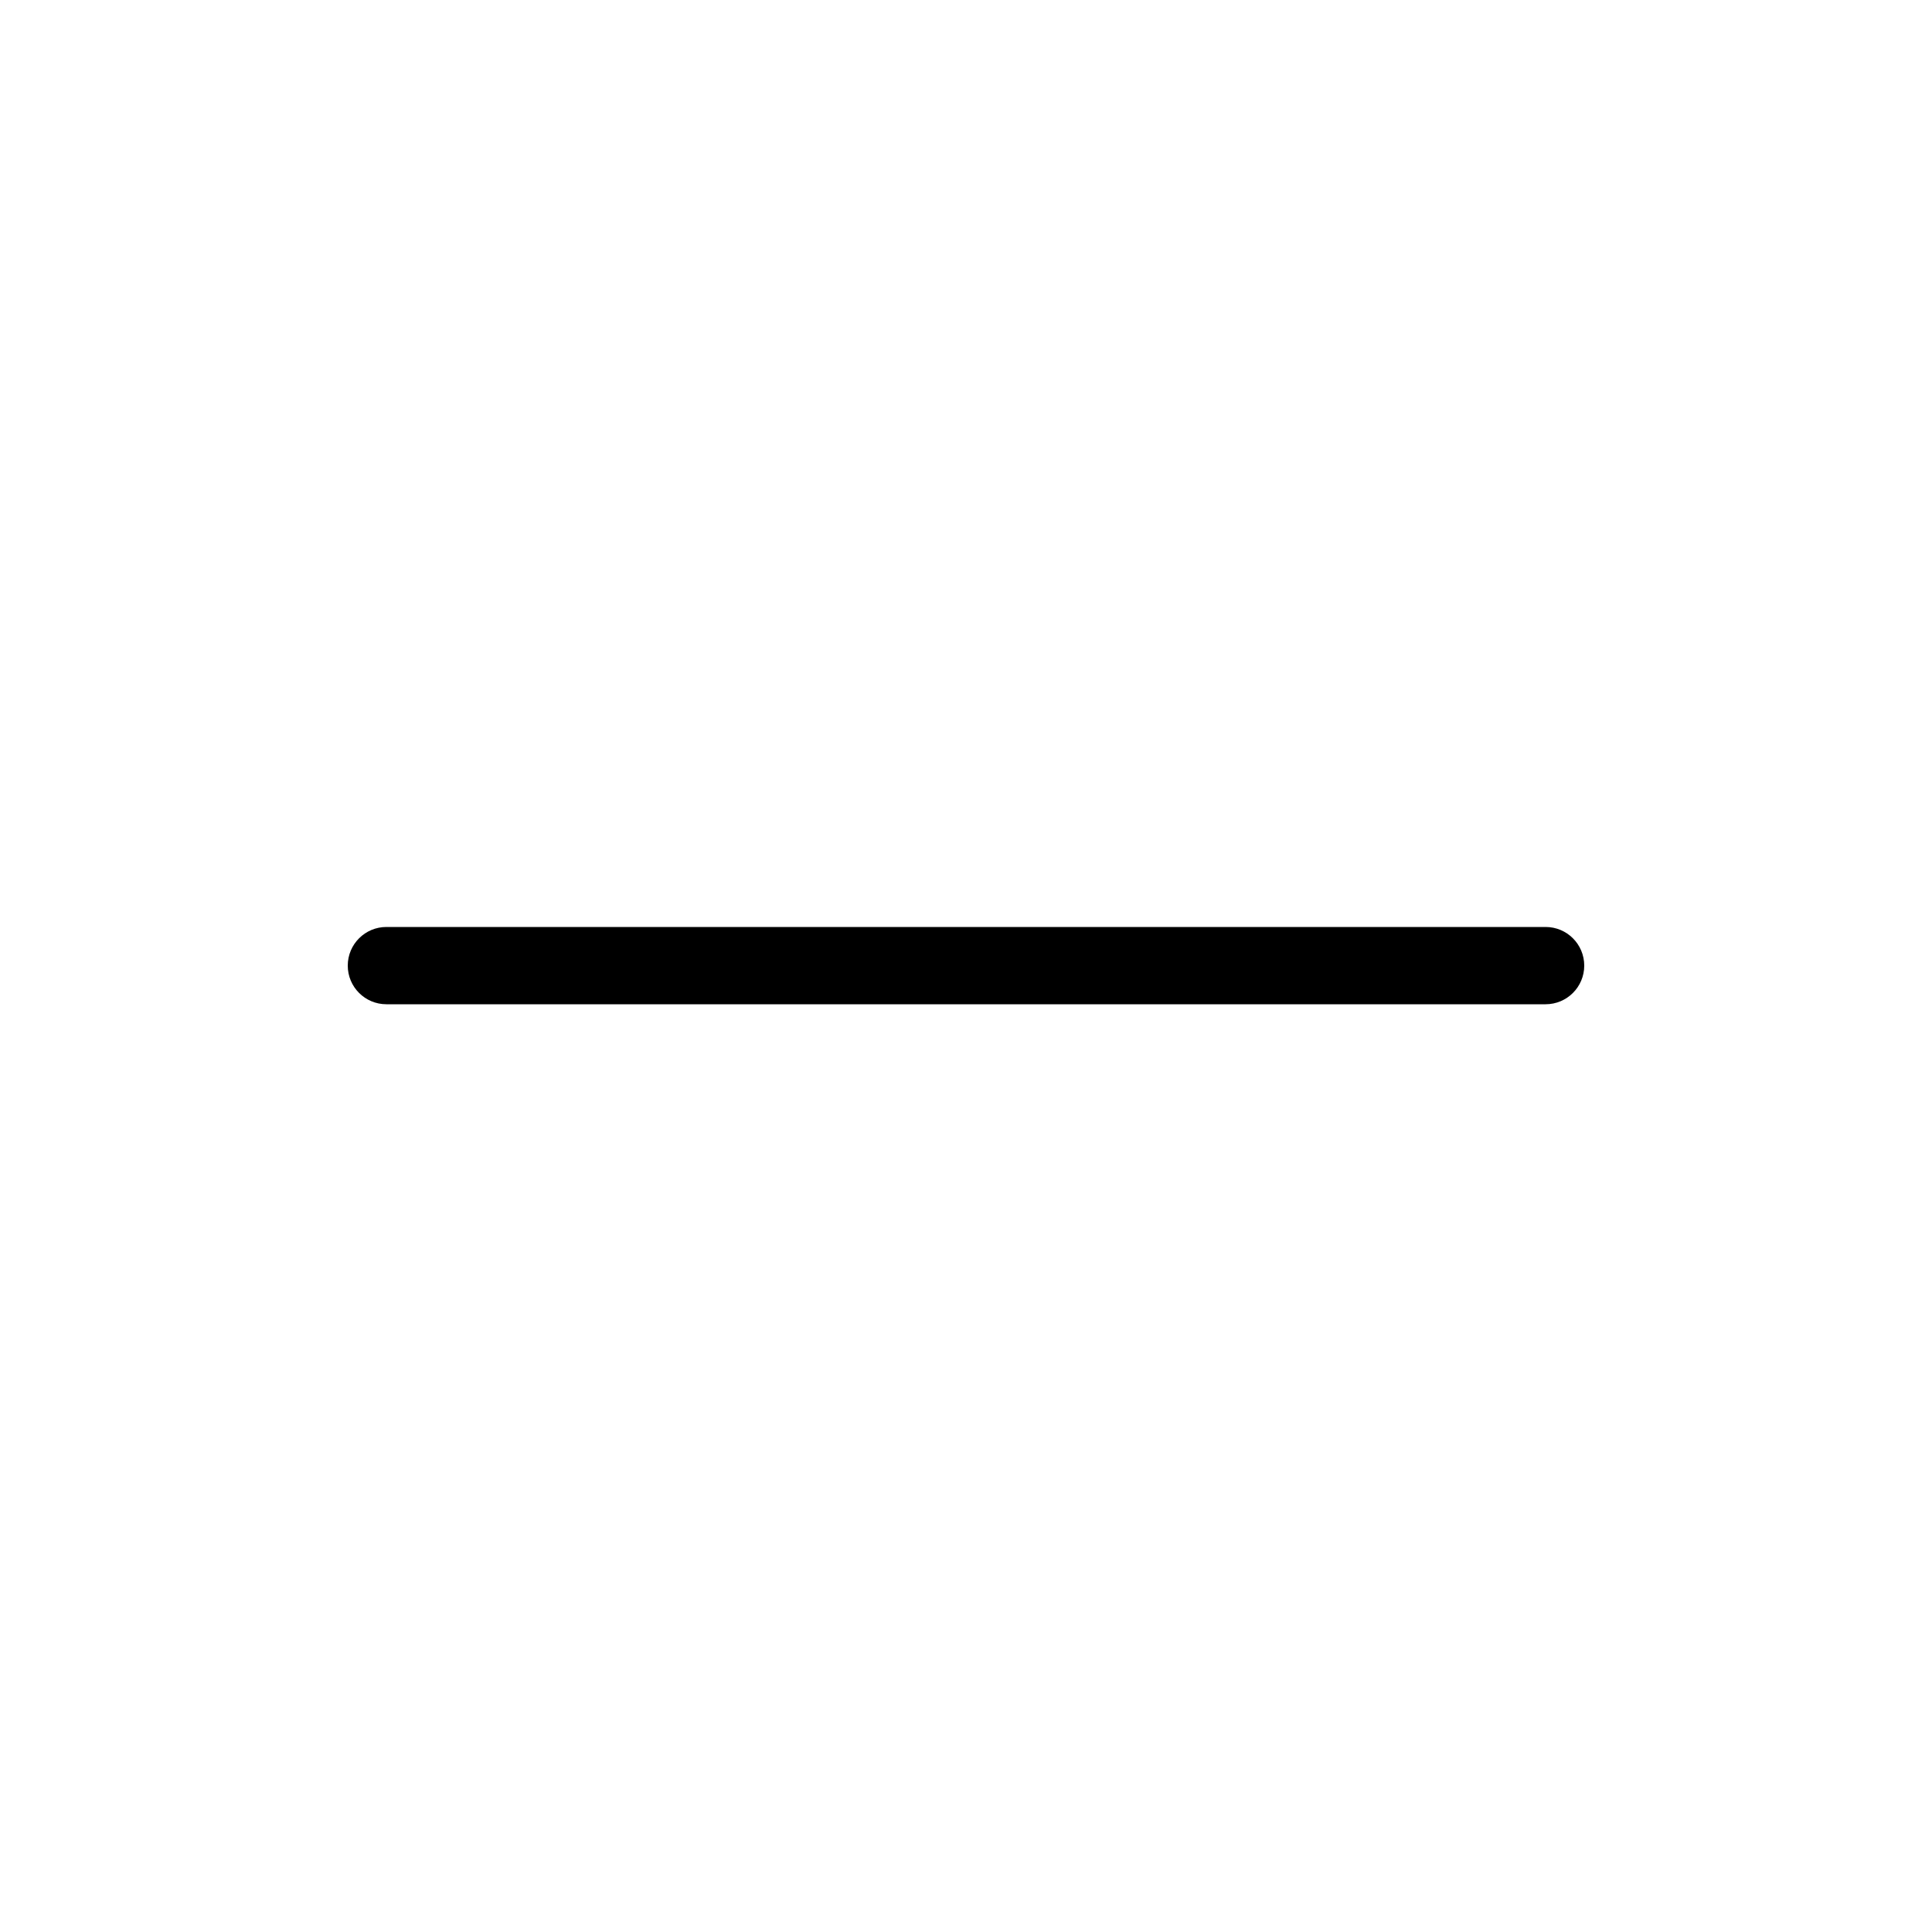
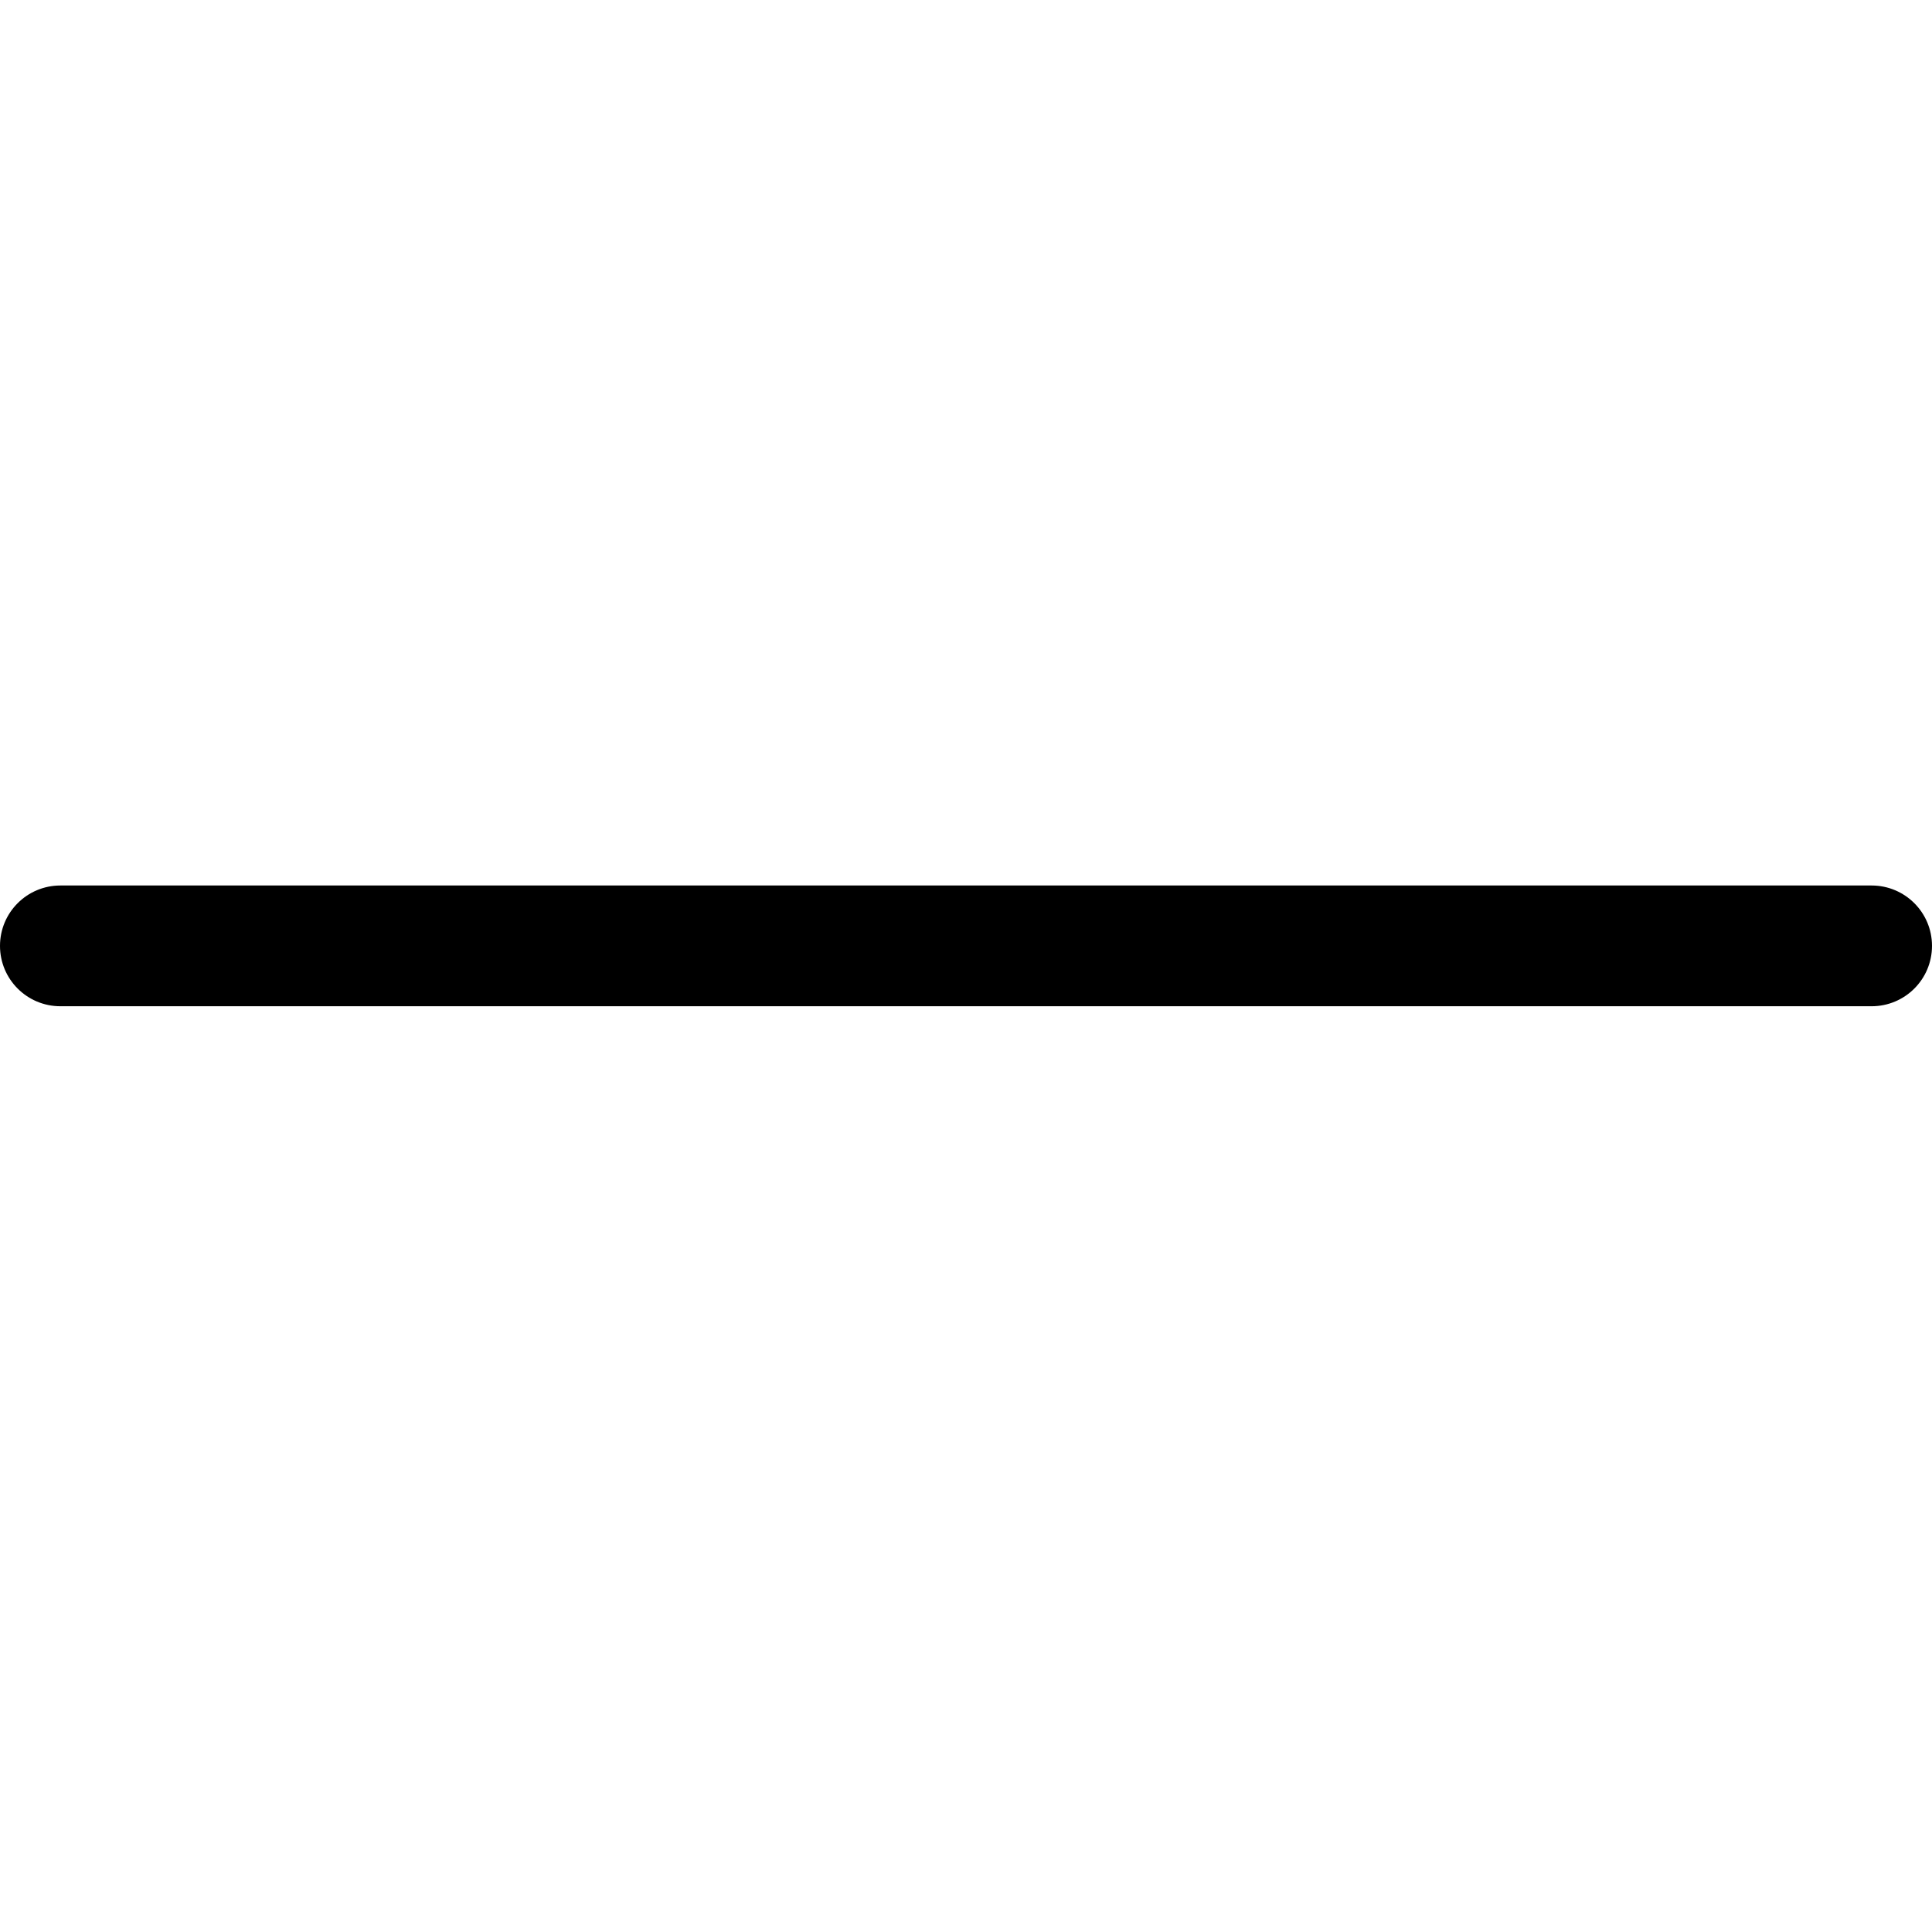
- <svg xmlns="http://www.w3.org/2000/svg" version="1.1" id="Layer_1" x="0px" y="0px" viewBox="0 0 50 50" enable-background="new 0 0 50 50" xml:space="preserve">
-   <path d="M40,23.99H10c-0.552,0-1,0.447-1,1s0.448,1,1,1h30c0.552,0,1-0.447,1-1S40.552,23.99,40,23.99z" />
+ <svg xmlns="http://www.w3.org/2000/svg" width="24px" height="24px" viewBox="0 0 24 24" version="1.1">
+   <g class="minus" stroke="none" stroke-width="1" fill="none" fill-rule="evenodd">
+     <path d="M23.25,11 L0.75,11 C0.336,11 0,11.335 0,11.75 C0,12.165 0.336,12.5 0.75,12.5 L23.25,12.5 C23.664,12.5 24,12.165 24,11.75 C24,11.335 23.664,11 23.25,11 Z" fill="#000000" />
+   </g>
</svg>
